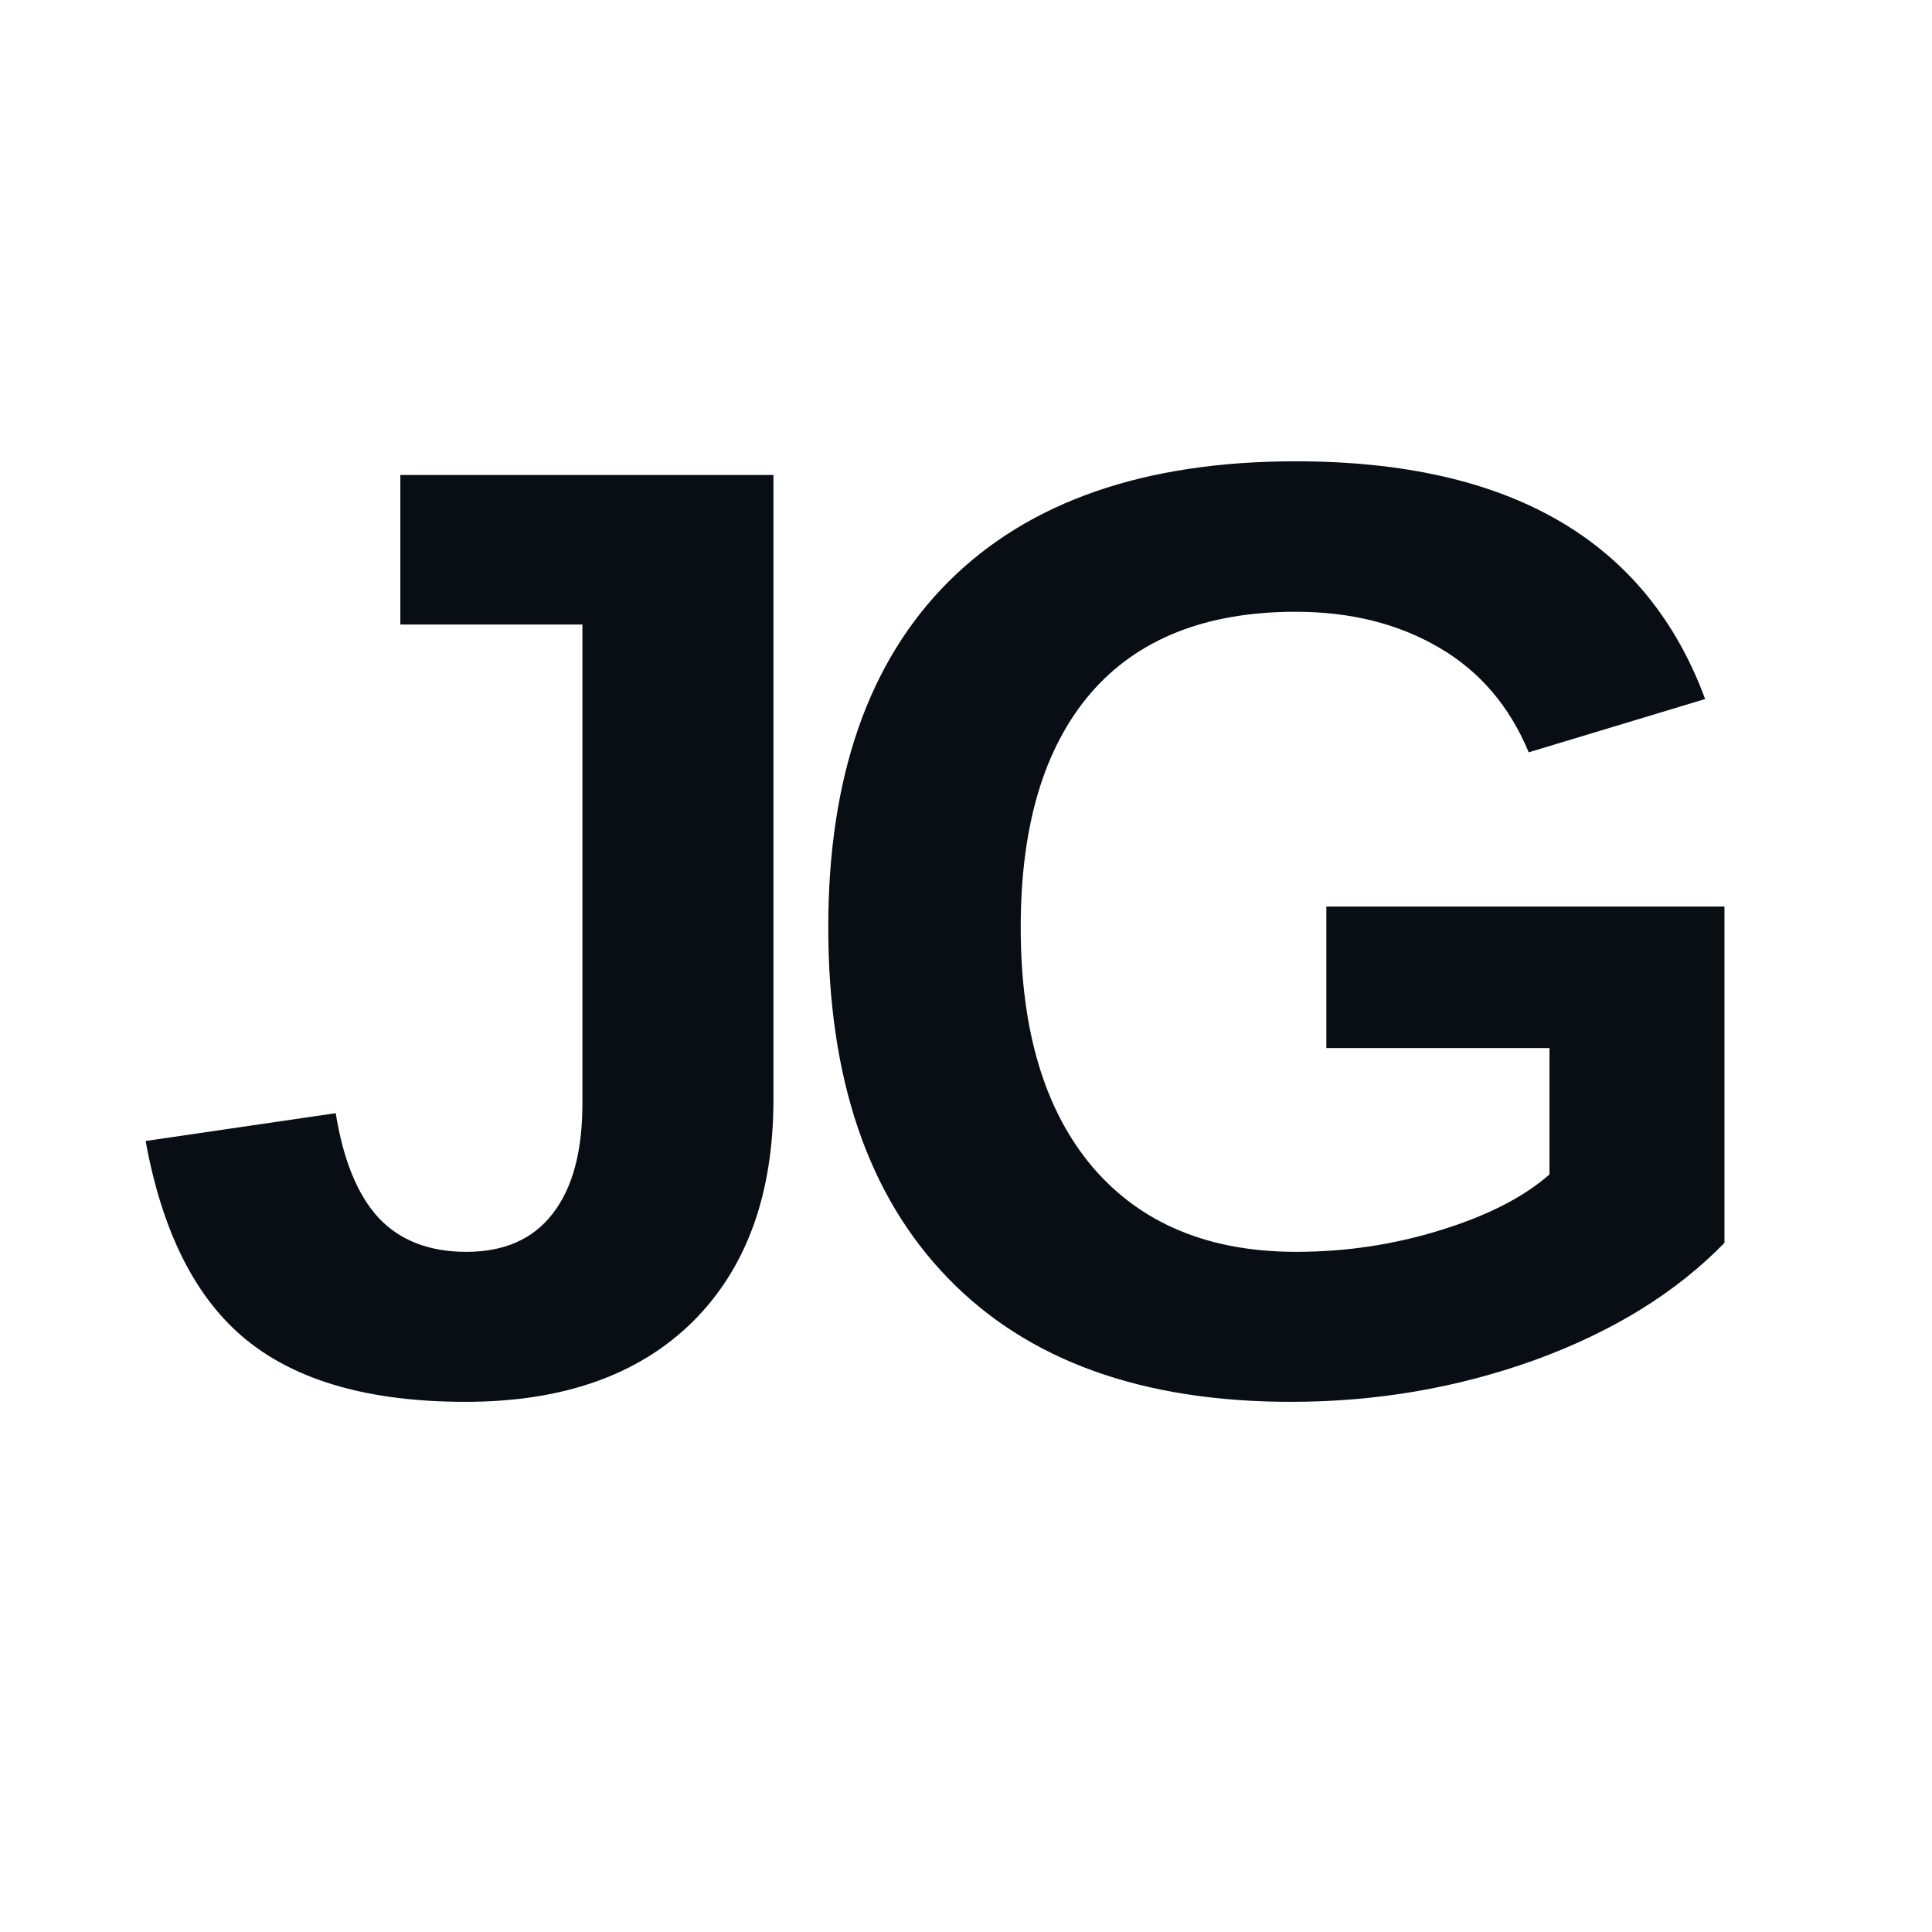
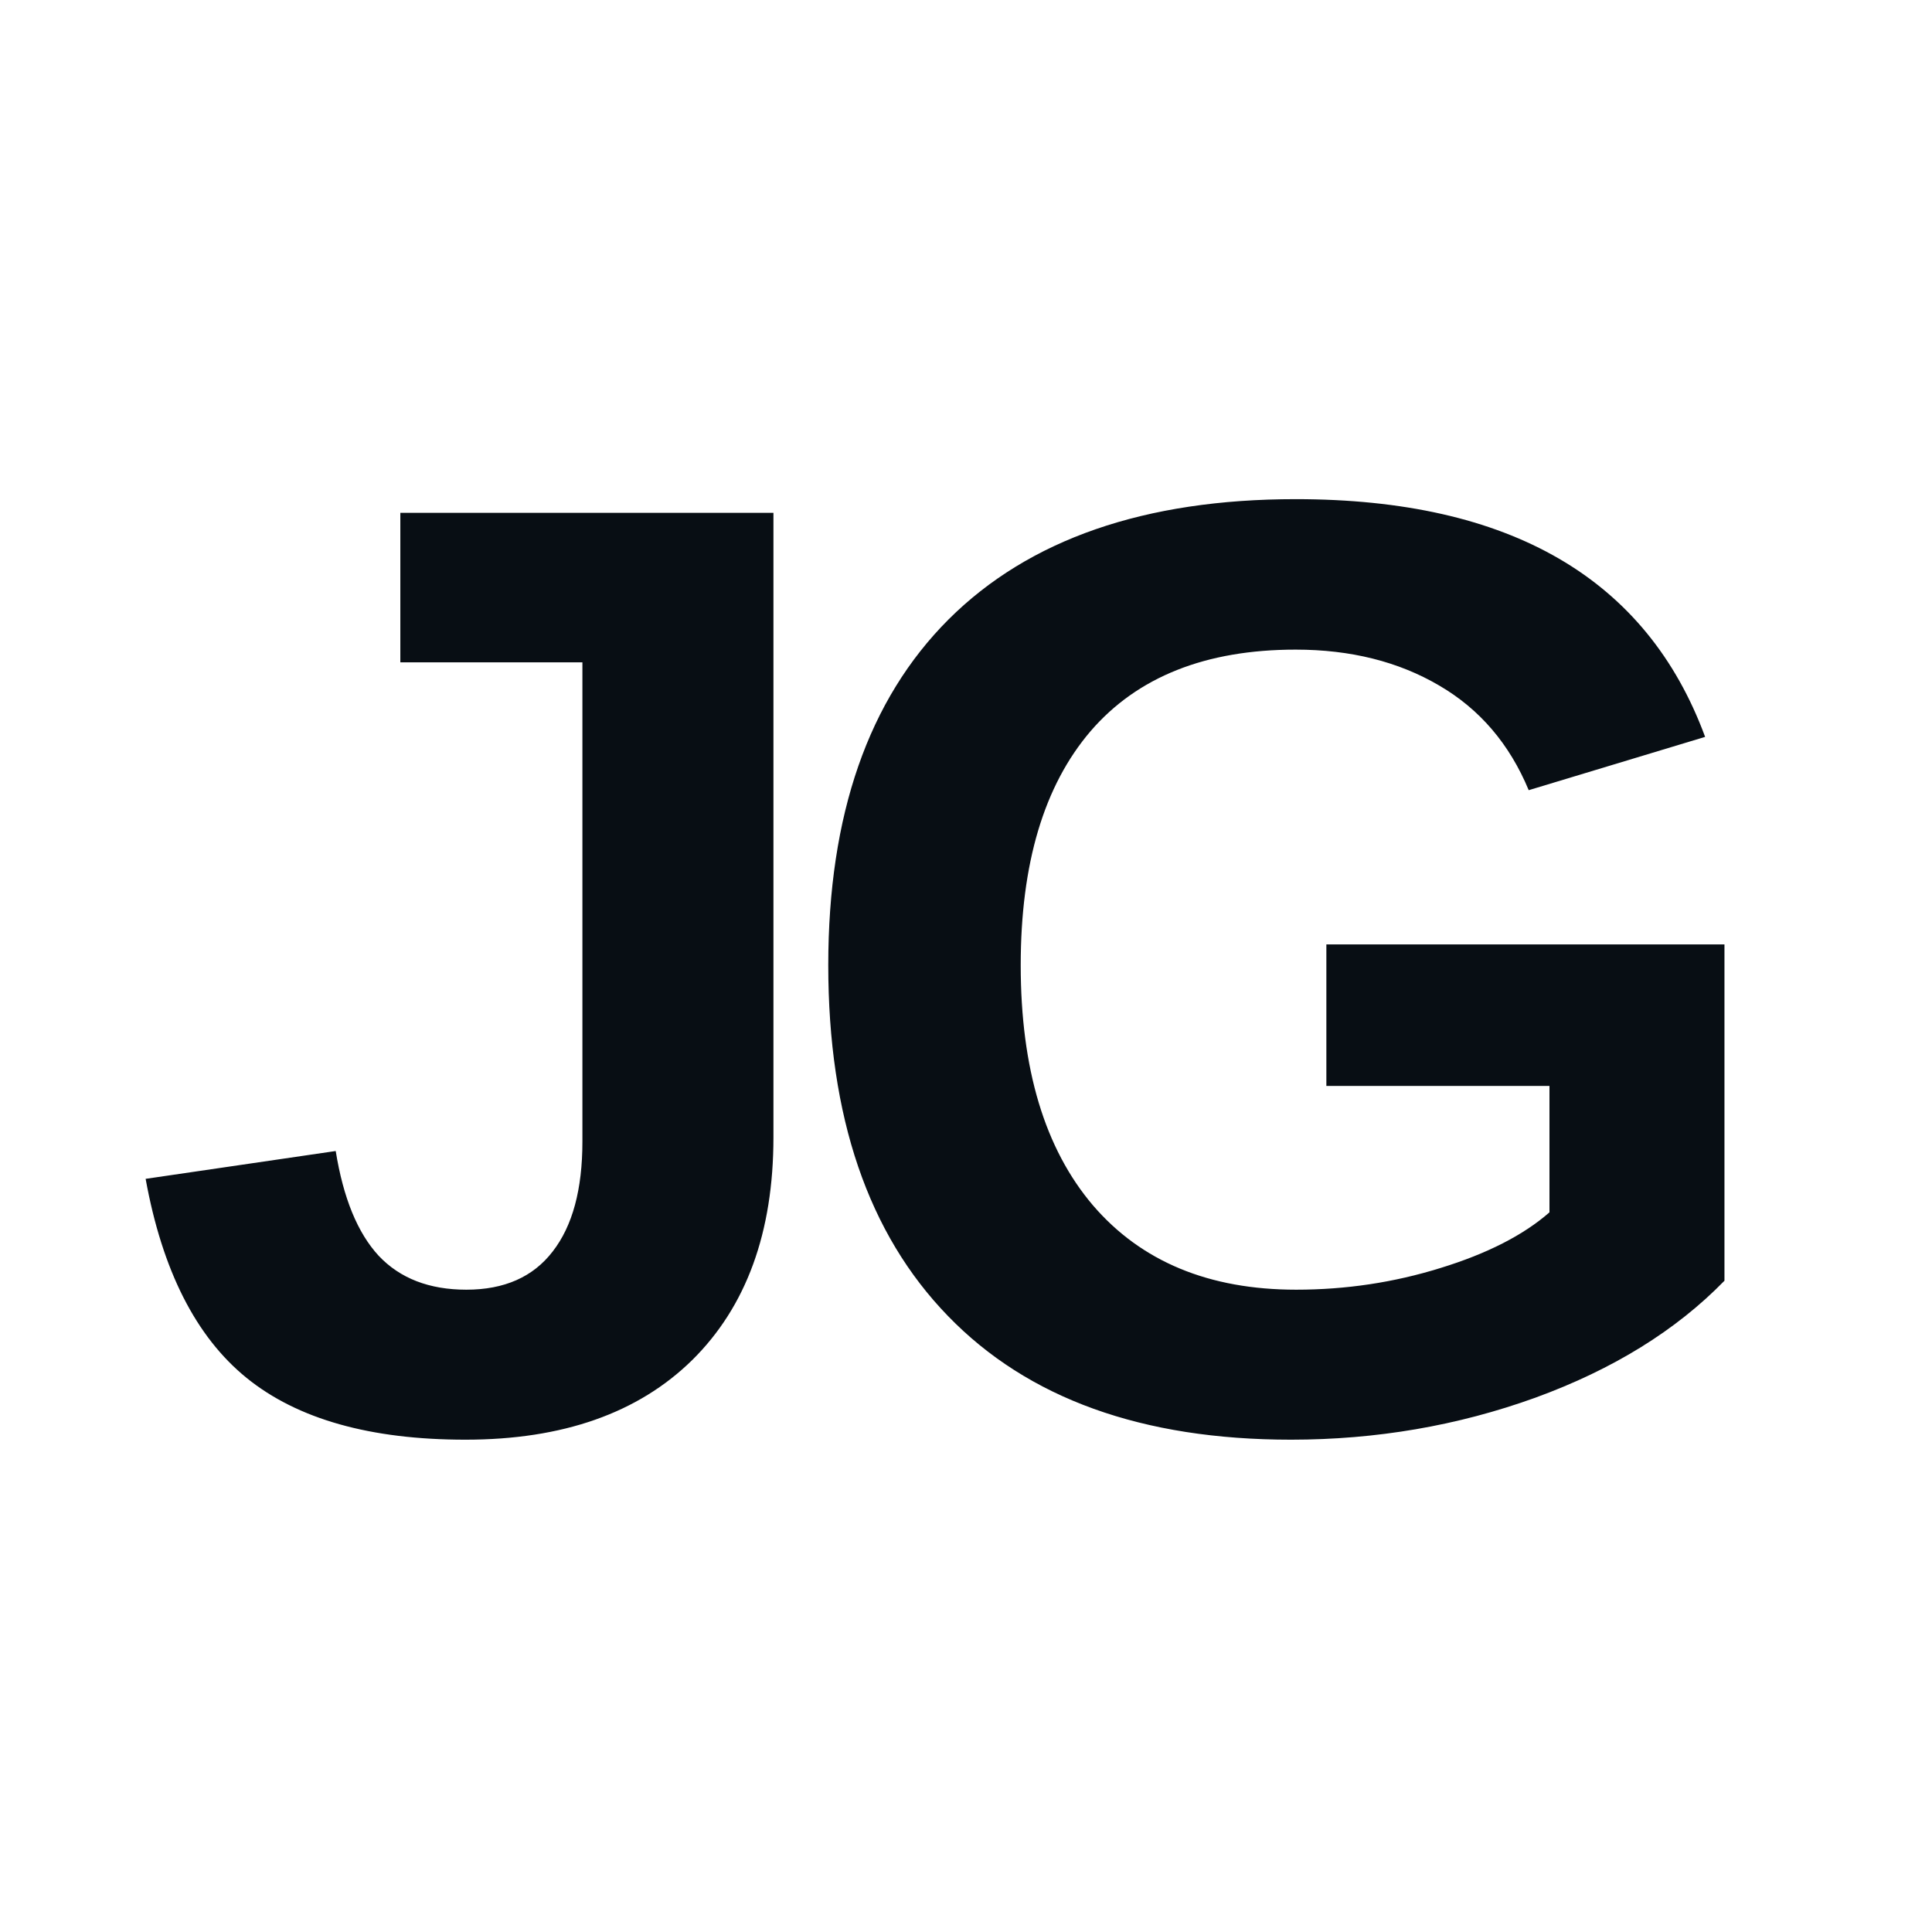
<svg xmlns="http://www.w3.org/2000/svg" width="64" height="64" viewBox="0 0 64 64">
  <style>
    text {
      fill: #080e14;
    }

    @media (prefers-color-scheme: dark) {
      text {
        fill: #f5f5f5;
      }
    }
  </style>
-   <text x="32" y="46" font-family="Arial, sans-serif" font-size="44" font-weight="700" letter-spacing="-3" text-anchor="middle">
+   <text x="32" y="32" font-family="Arial, sans-serif" font-size="44" font-weight="700" letter-spacing="-3" text-anchor="middle" dominant-baseline="central">
    JG
  </text>
</svg>
